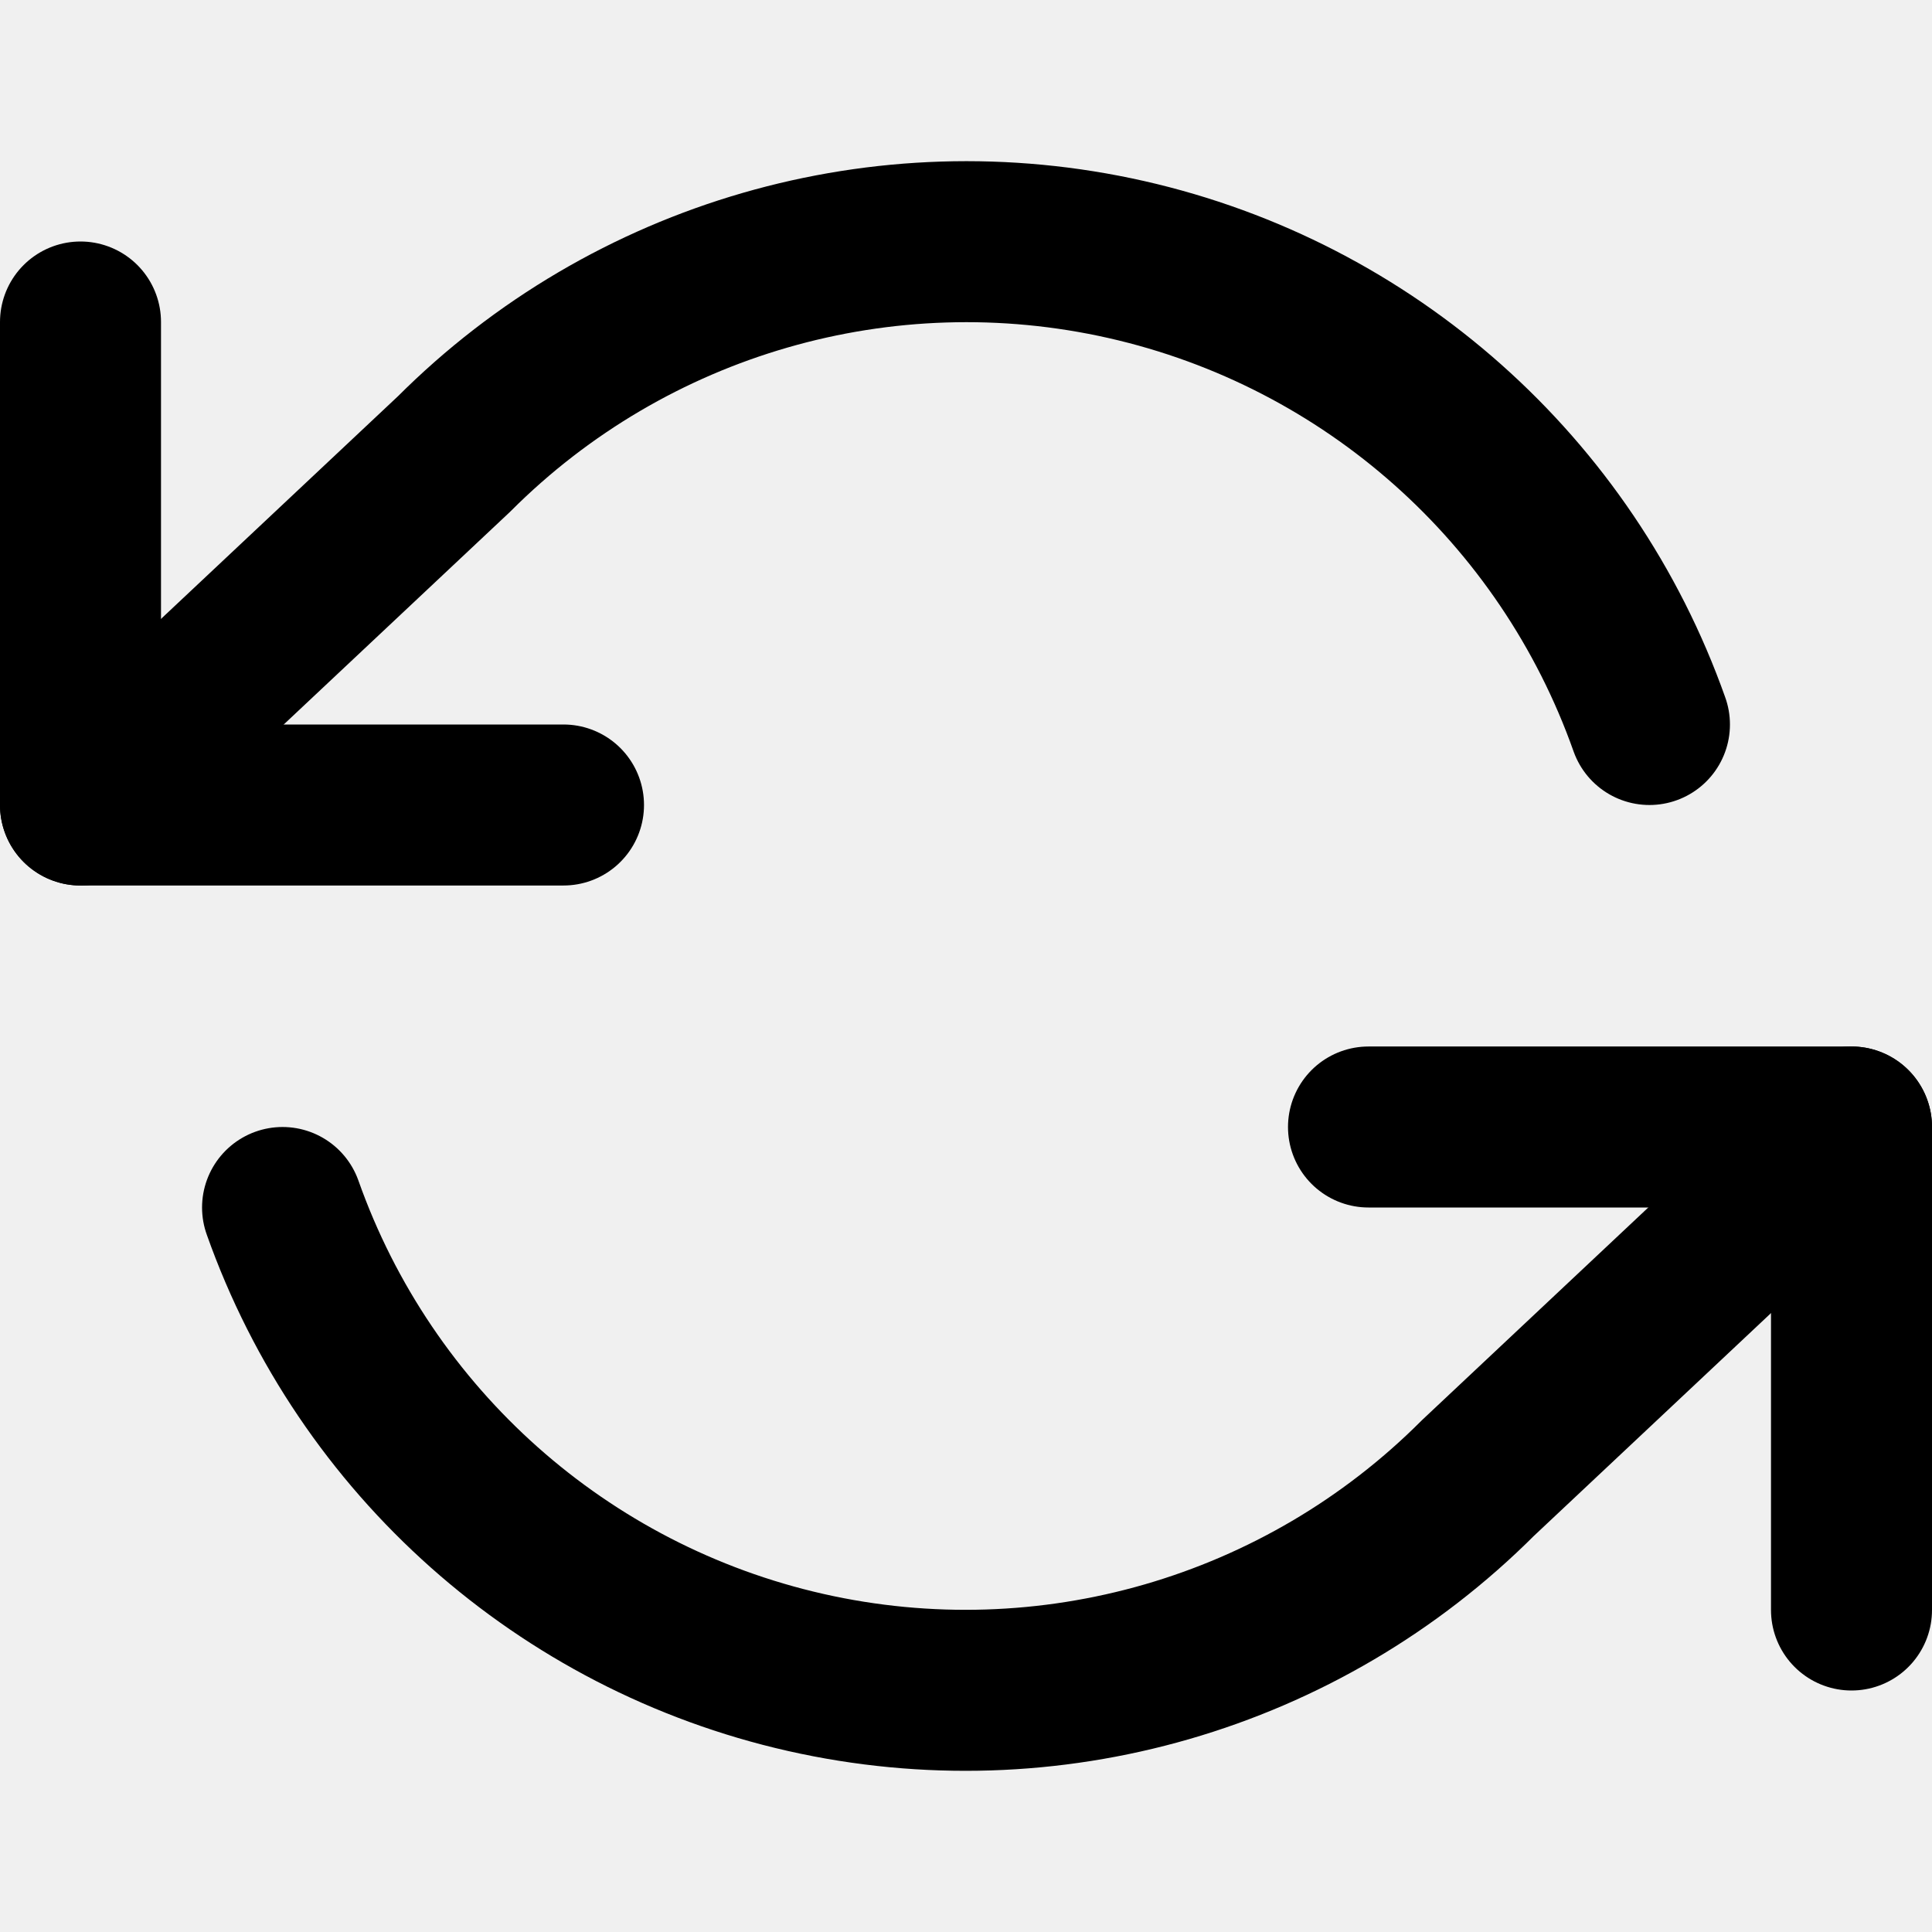
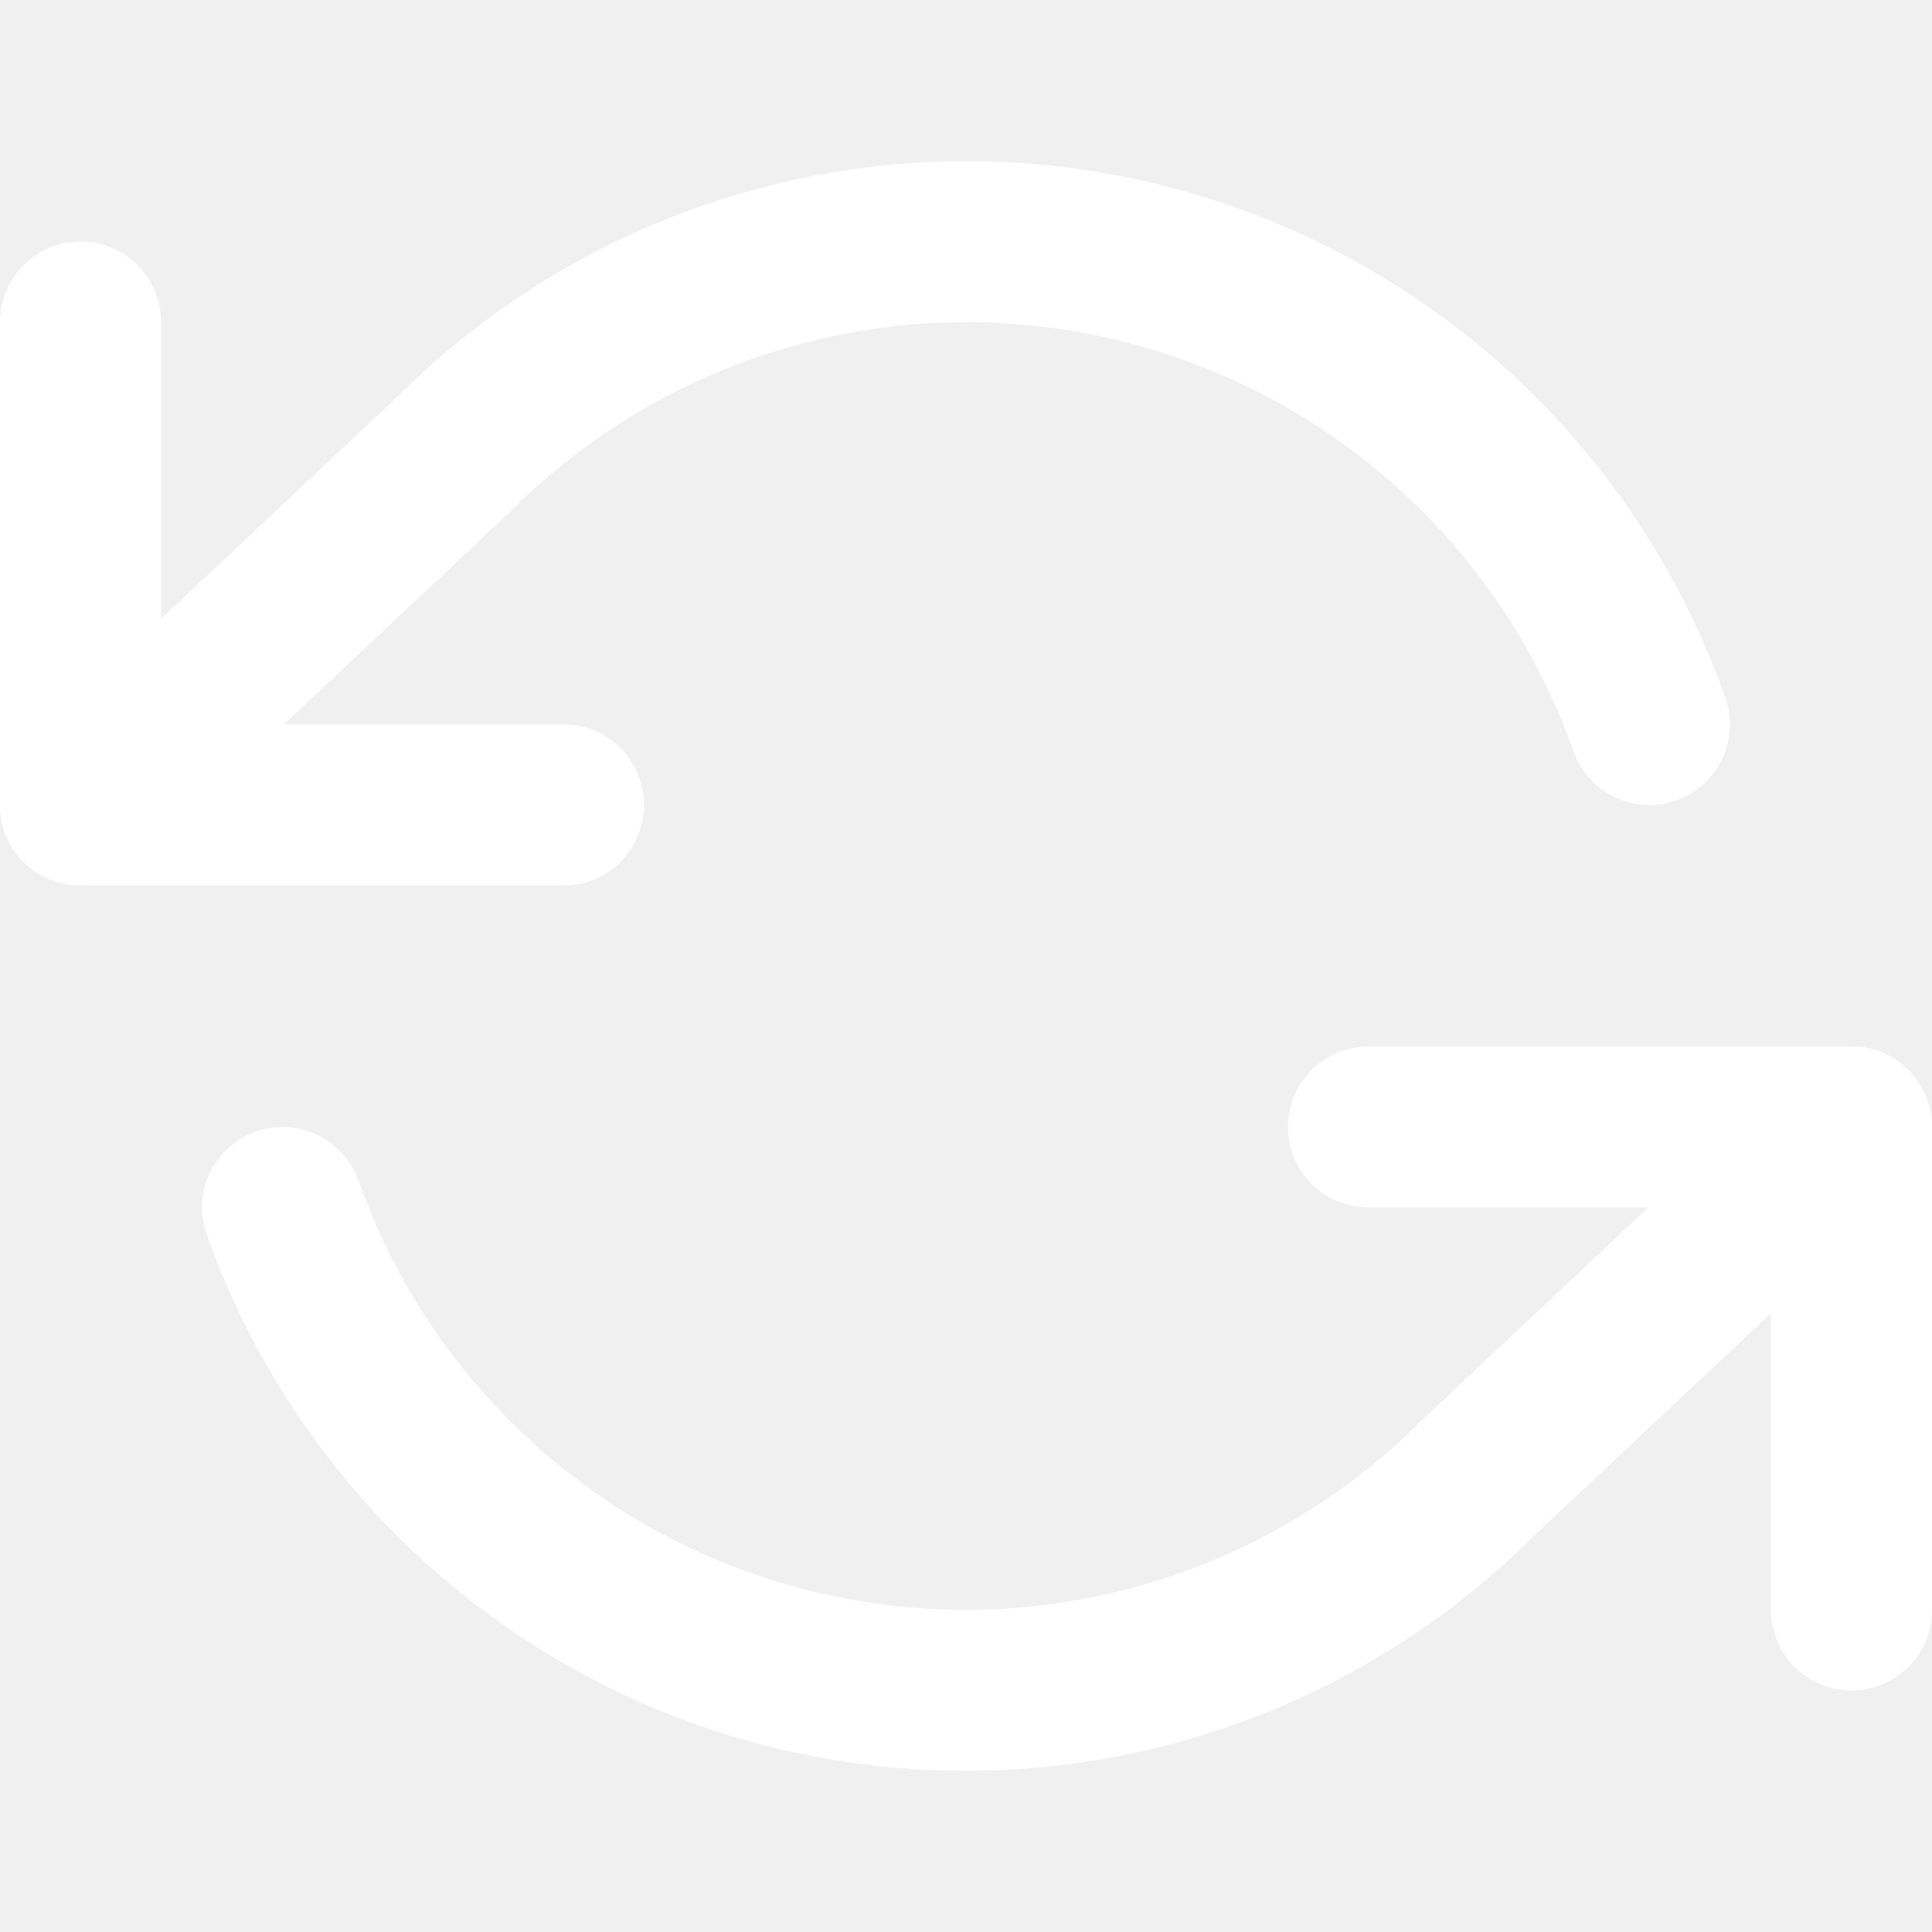
- <svg xmlns="http://www.w3.org/2000/svg" width="24" height="24" viewBox="0 0 24 24" fill="none" stroke="currentColor" stroke-width="2" stroke-linecap="round" stroke-linejoin="round" class="feather feather-refresh-ccw">
-   <polyline points="1 4 1 10 7 10" />
-   <polyline points="23 20 23 14 17 14" />
-   <path d="M20.49 9A9 9 0 0 0 5.64 5.64L1 10m22 4l-4.64 4.36A9 9 0 0 1 3.51 15" />
+ <svg xmlns="http://www.w3.org/2000/svg" width="24" height="24" viewBox="0 0 24 24" fill="none">
+   <path d="M1 4V10H7" stroke="white" stroke-width="2" stroke-linecap="round" stroke-linejoin="round" />
+   <path d="M23 20V14H17" stroke="white" stroke-width="2" stroke-linecap="round" stroke-linejoin="round" />
+   <path d="M20.49 9C19.983 7.567 19.121 6.285 17.985 5.275C16.848 4.265 15.475 3.56 13.992 3.224C12.509 2.889 10.965 2.934 9.505 3.357C8.044 3.779 6.715 4.565 5.64 5.64L1 10M23 14L18.36 18.36C17.285 19.435 15.956 20.221 14.495 20.643C13.035 21.066 11.491 21.111 10.008 20.776C8.525 20.44 7.152 19.735 6.015 18.724C4.879 17.715 4.017 16.433 3.51 15" stroke="white" stroke-width="2" stroke-linecap="round" stroke-linejoin="round" />
</svg>
